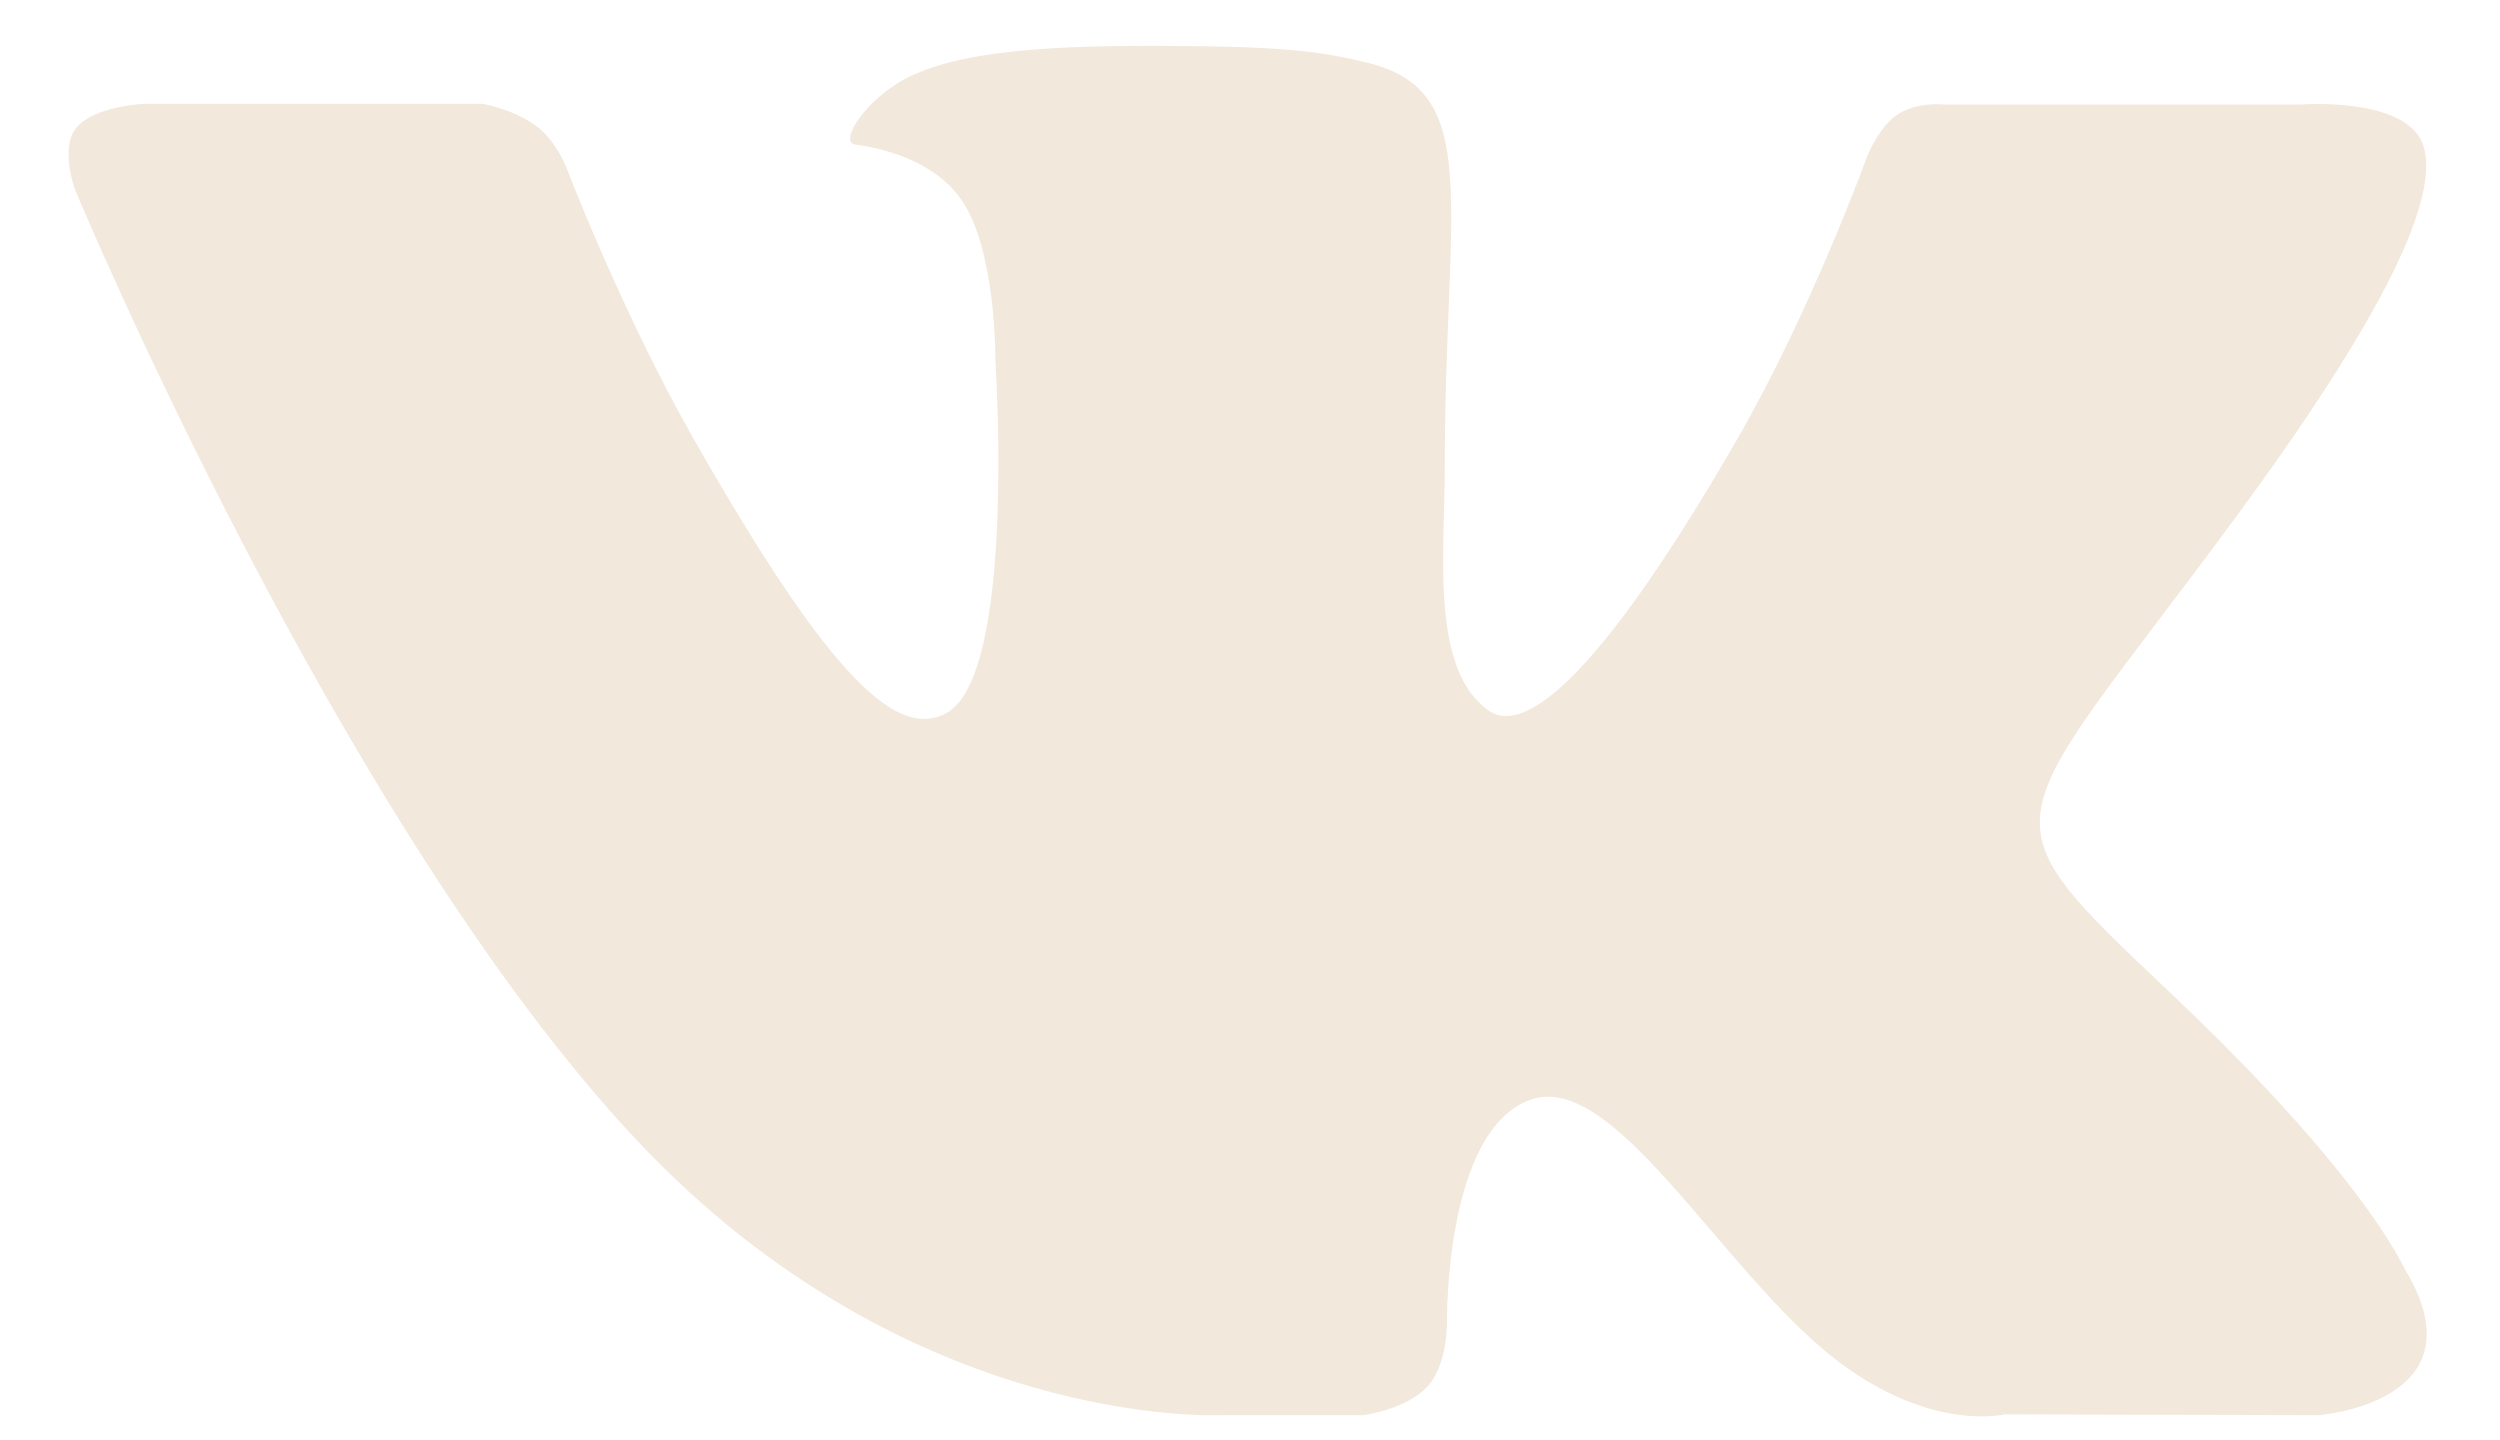
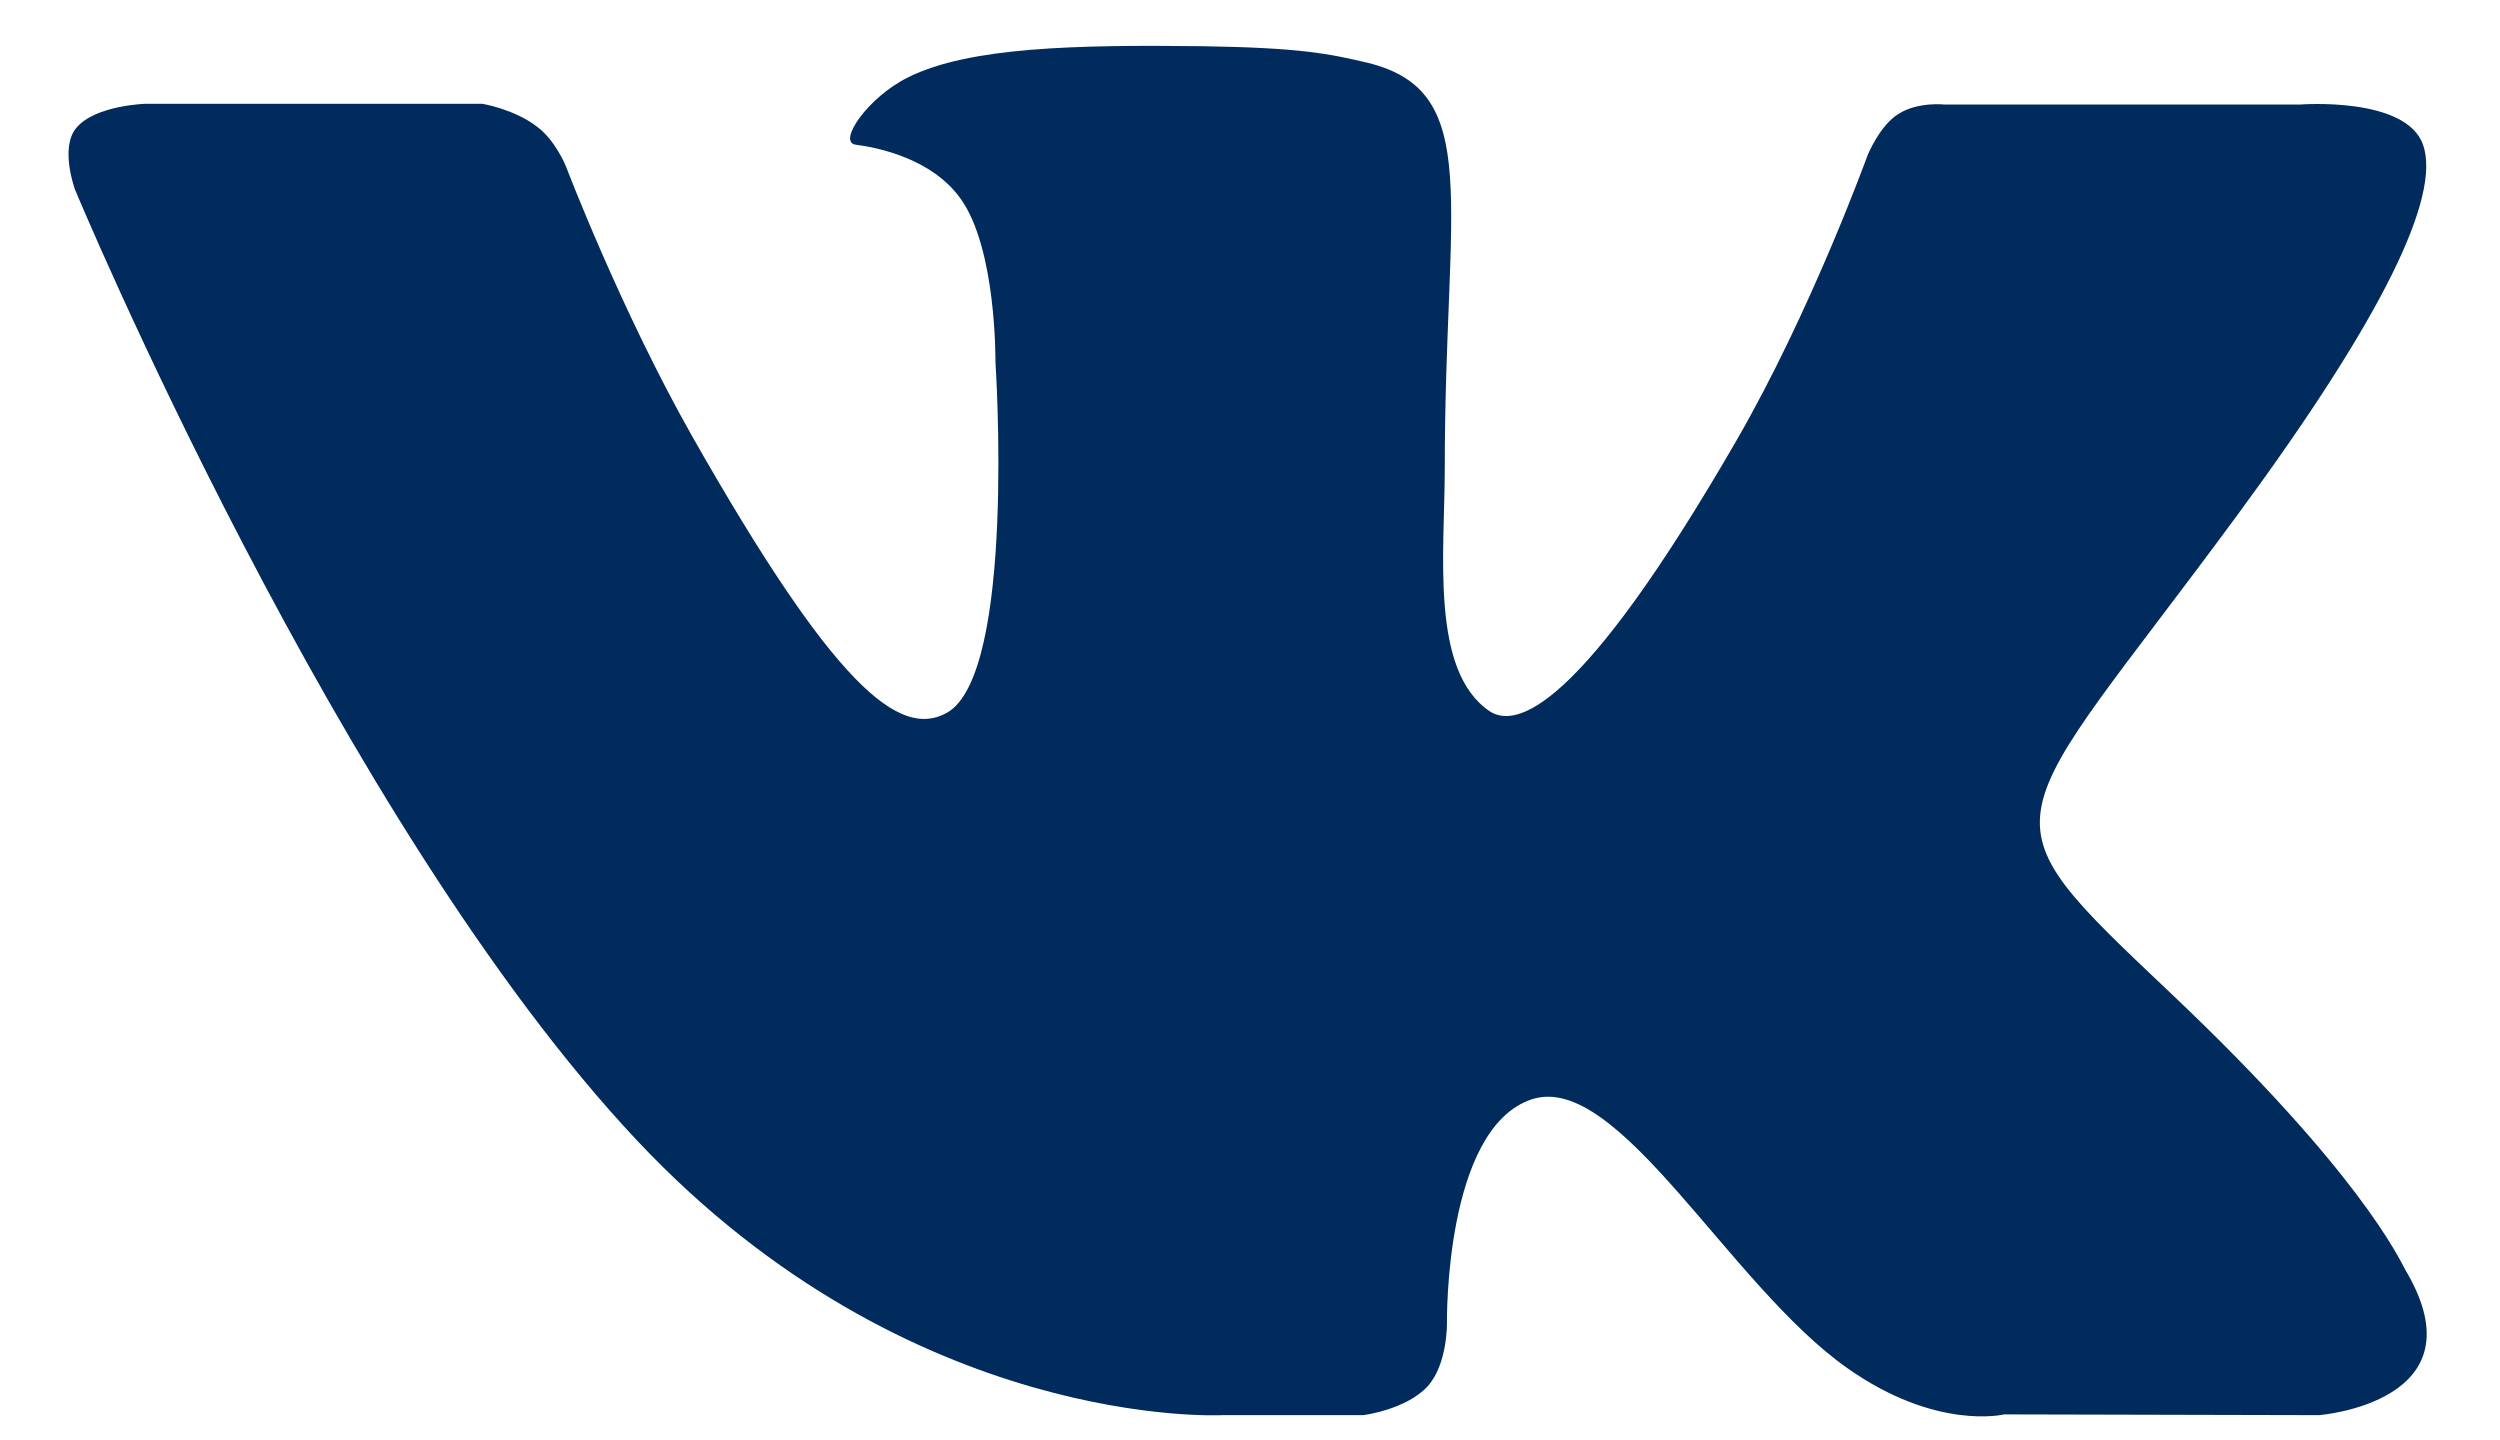
<svg xmlns="http://www.w3.org/2000/svg" width="33" height="19" viewBox="0 0 33 19">
-   <path d="M16.135 18.68h1.86s.562-.07.849-.38c.265-.29.256-.84.256-.84s-.036-2.57 1.122-2.95c1.143-.37 2.609 2.46 4.164 3.55 1.176.83 2.069.61 2.069.61l4.157.01s2.174-.17 1.143-1.91c-.084-.15-.6-1.29-3.091-3.65-2.606-2.47-2.257-2.07.883-6.34 1.912-2.6 2.676-4.19 2.437-4.87-.227-.64-1.623-.53-1.623-.53H25.67s-.347-.04-.604.12c-.252.15-.414.55-.414.55s-.741 2.05-1.728 3.76c-2.084 3.61-2.918 3.8-3.258 3.58-.793-.53-.595-2.1-.595-3.22 0-3.5.52-4.96-1.013-5.34-.509-.12-.883-.2-2.185-.22-1.67-.02-3.083.01-3.884.41-.532.26-.943.86-.692.89.309.04 1.009.19 1.381.71.479.66.462 2.16.462 2.16s.276 4.12-.643 4.63c-.631.35-1.496-.37-3.354-3.64C8.191 4.09 7.472 2.2 7.472 2.2s-.139-.35-.386-.53c-.3-.23-.719-.3-.719-.3H1.919s-.667.02-.913.32c-.218.26-.017.81-.017.81s3.482 8.37 7.425 12.56c3.615 3.84 7.721 3.62 7.721 3.62z" fill="#f2e8dc" />
+   <path d="M16.135 18.68h1.86s.562-.07.849-.38c.265-.29.256-.84.256-.84s-.036-2.57 1.122-2.95c1.143-.37 2.609 2.46 4.164 3.55 1.176.83 2.069.61 2.069.61l4.157.01s2.174-.17 1.143-1.91c-.084-.15-.6-1.29-3.091-3.65-2.606-2.47-2.257-2.07.883-6.34 1.912-2.6 2.676-4.19 2.437-4.87-.227-.64-1.623-.53-1.623-.53H25.67s-.347-.04-.604.12c-.252.15-.414.55-.414.55s-.741 2.05-1.728 3.76c-2.084 3.61-2.918 3.8-3.258 3.58-.793-.53-.595-2.1-.595-3.22 0-3.5.52-4.96-1.013-5.34-.509-.12-.883-.2-2.185-.22-1.67-.02-3.083.01-3.884.41-.532.26-.943.86-.692.89.309.04 1.009.19 1.381.71.479.66.462 2.16.462 2.16s.276 4.12-.643 4.63c-.631.35-1.496-.37-3.354-3.64C8.191 4.09 7.472 2.2 7.472 2.2s-.139-.35-.386-.53c-.3-.23-.719-.3-.719-.3H1.919s-.667.02-.913.32c-.218.26-.017.81-.017.81s3.482 8.37 7.425 12.56c3.615 3.84 7.721 3.62 7.721 3.62z" fill="#002b5c" />
</svg>
